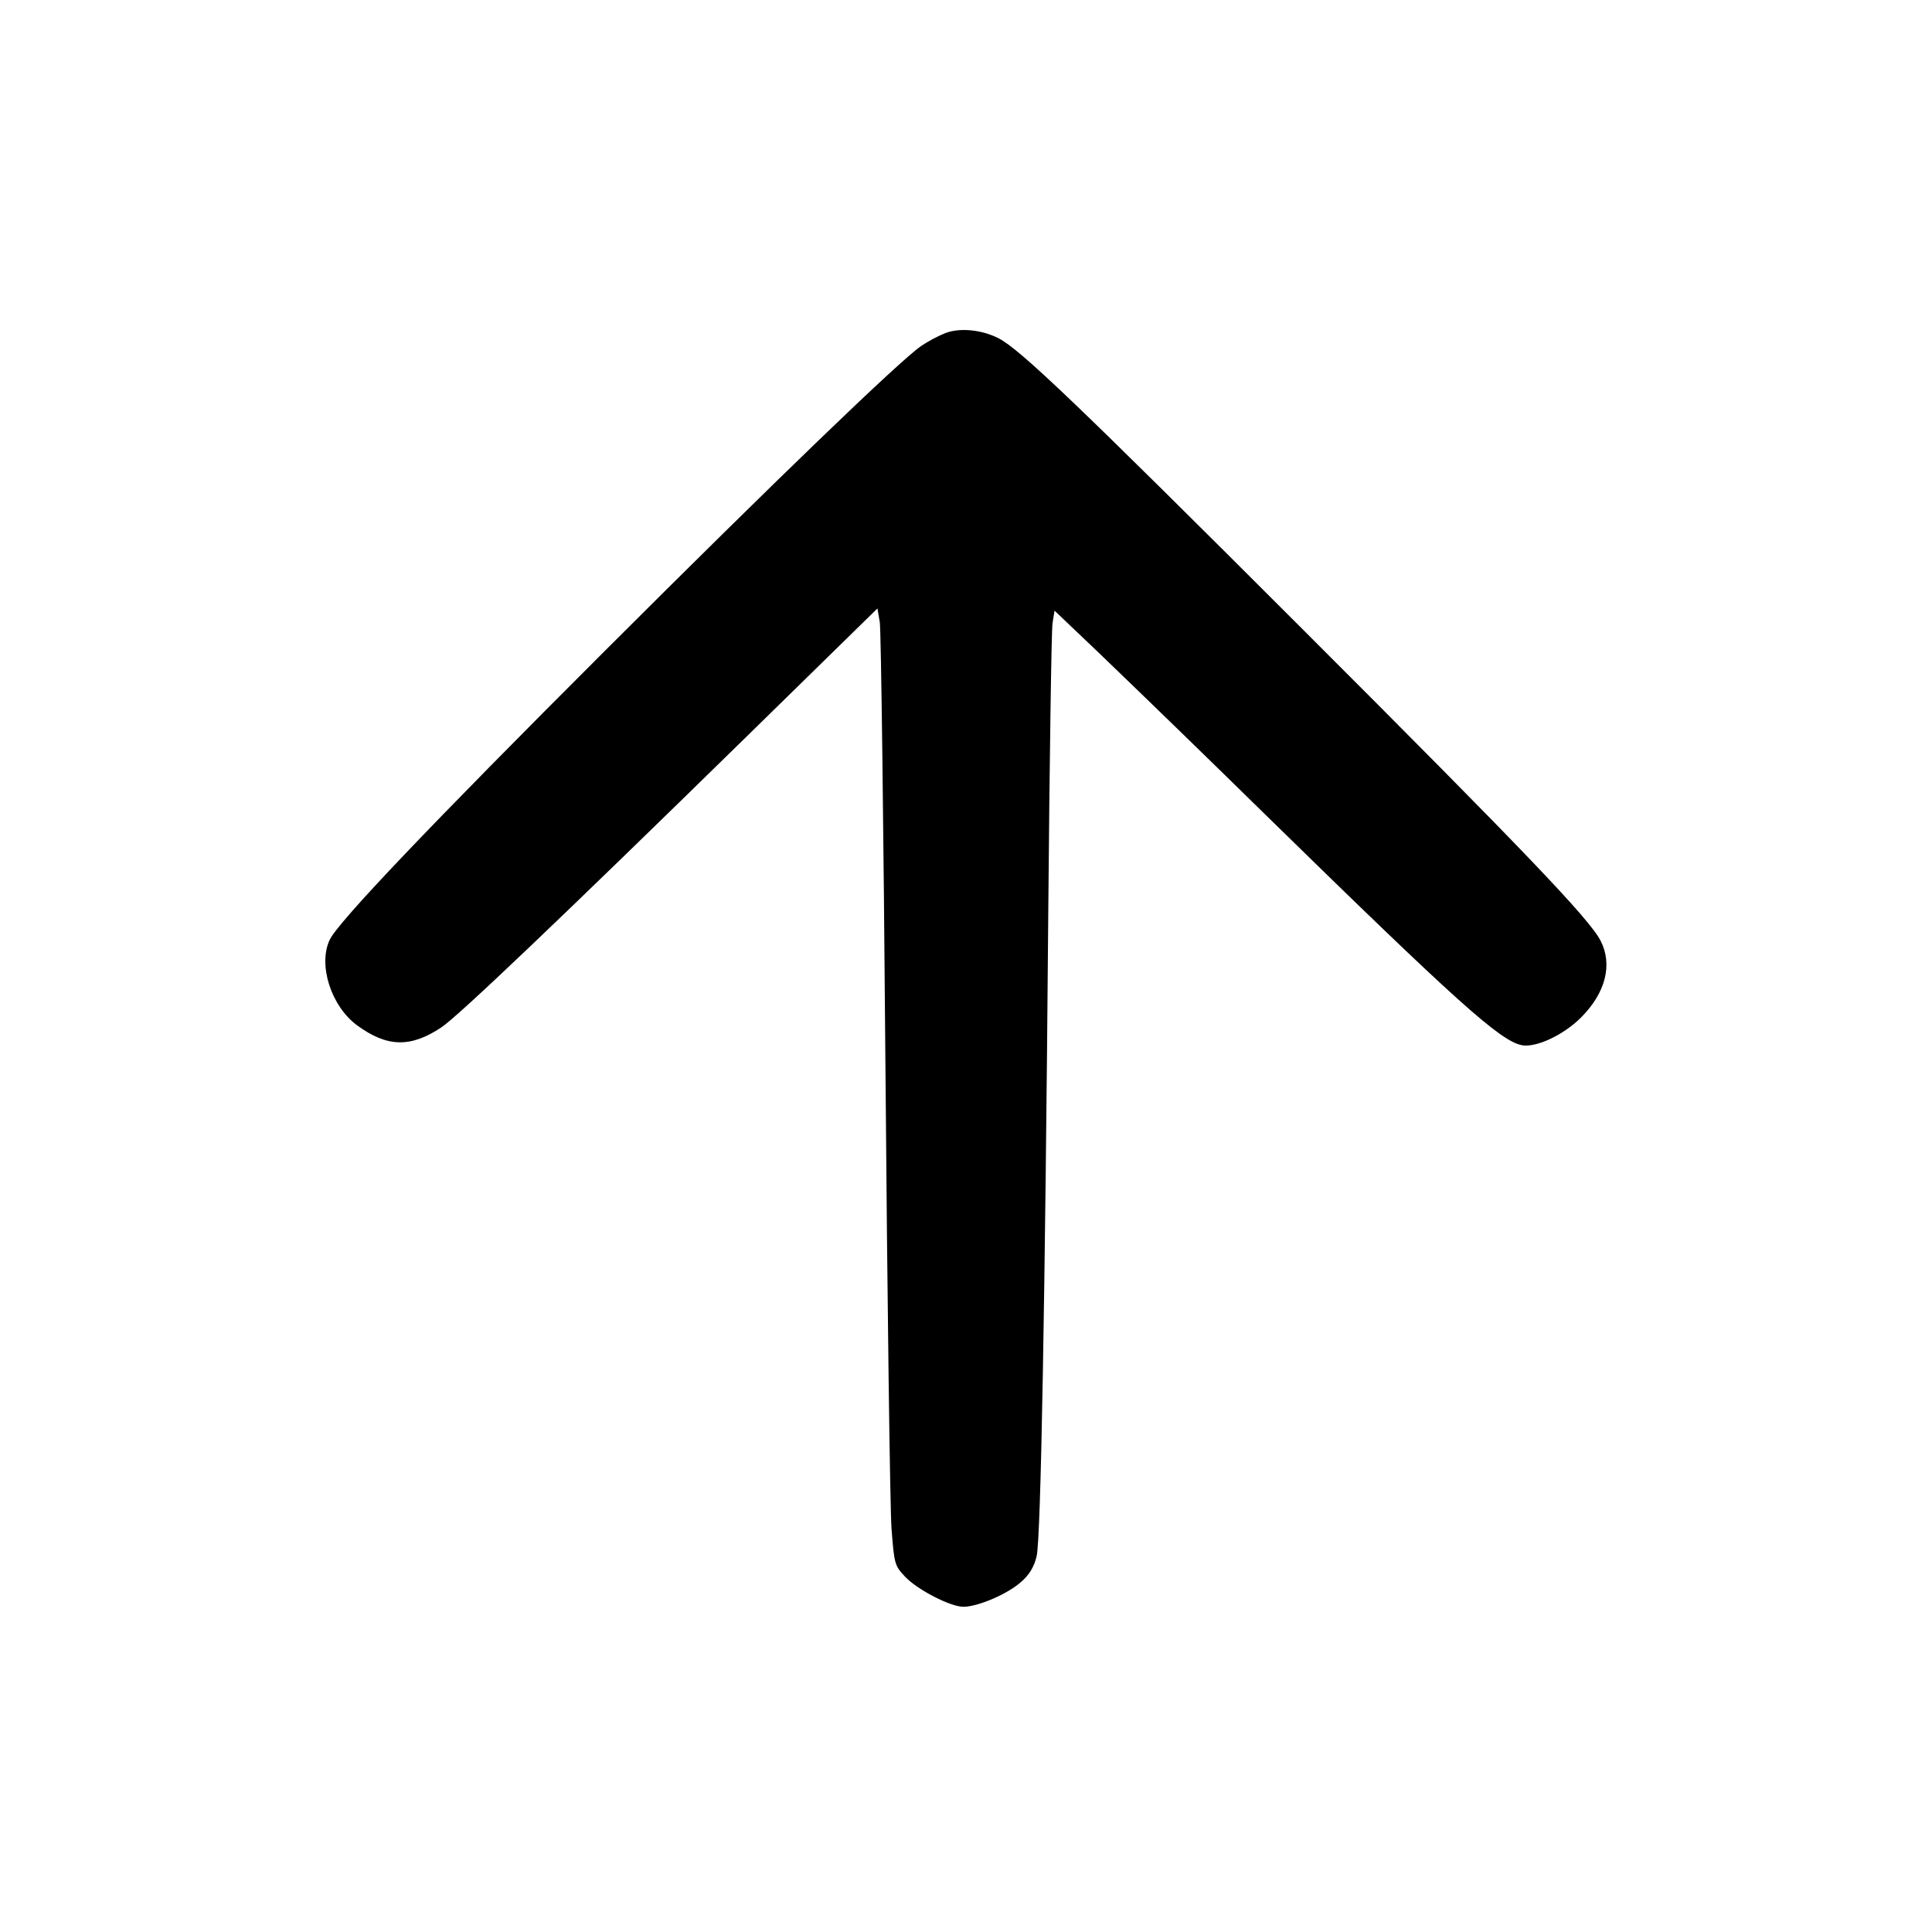
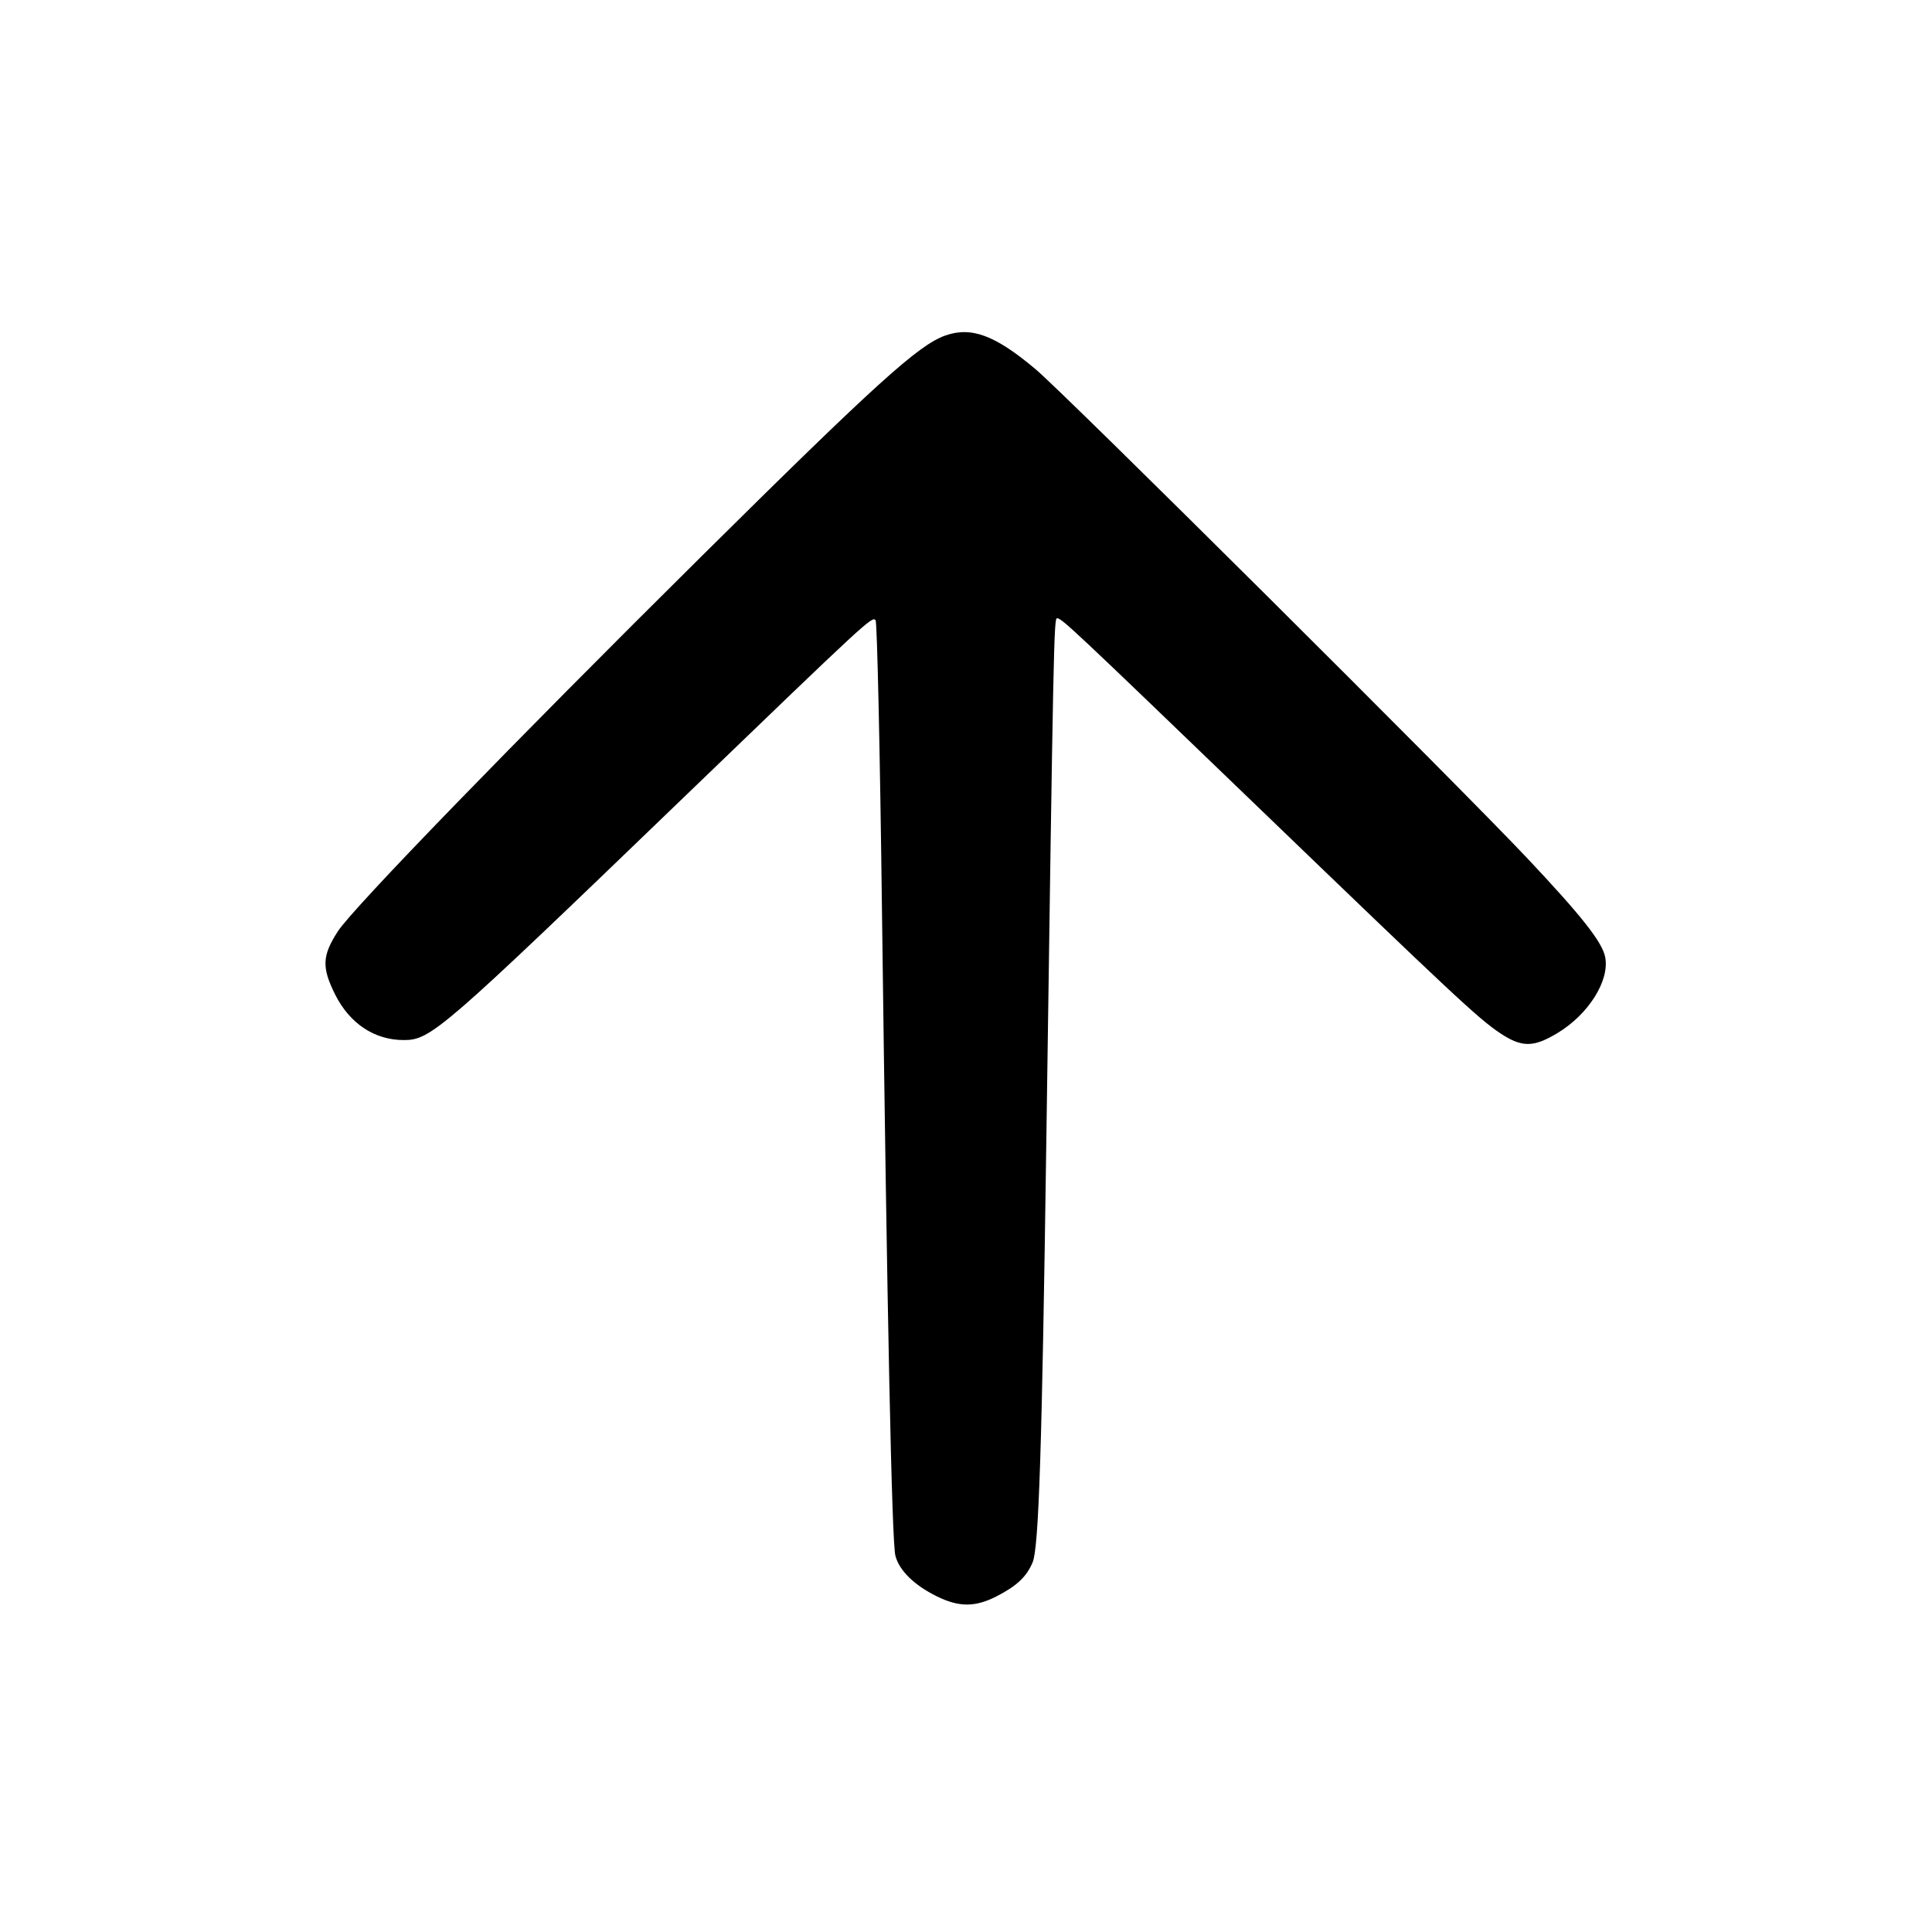
<svg xmlns="http://www.w3.org/2000/svg" viewBox="0 0 24 24">
-   <path d="M11.748 4.136a1.7 1.7 0 0 0-.308.164c-.27.187-1.825 1.686-3.921 3.78q-3.265 3.261-3.423 3.594c-.148.311.017.826.34 1.063.372.273.664.28 1.046.026.208-.138 1.485-1.354 3.778-3.599l1.64-1.606.029.171c.016.094.047 2.565.07 5.491s.057 5.524.076 5.773c.034.439.039.457.17.595.154.162.562.372.723.372.179 0 .552-.16.714-.307a.57.57 0 0 0 .196-.325c.052-.225.105-3.176.144-7.99.016-1.894.039-3.512.053-3.598l.025-.154.54.514a298 298 0 0 1 2.08 2.021c2.375 2.324 2.919 2.813 3.186 2.863.176.033.517-.127.733-.343.306-.306.396-.657.245-.953-.138-.272-.955-1.125-3.721-3.89-2.769-2.768-3.492-3.46-3.759-3.596-.208-.106-.474-.133-.656-.066" />
+   <path d="M11.74 4.169c-.332.119-.86.596-3.015 2.731-2.336 2.314-4.343 4.383-4.527 4.668-.197.304-.203.449-.035.786.181.361.489.566.852.566.337 0 .462-.108 3.485-3.021 2.29-2.206 2.331-2.244 2.377-2.195.019.02.055 1.638.079 3.596.064 5.031.122 7.856.167 8.026.048.185.235.367.516.505.275.135.475.135.741-.001.253-.13.373-.244.448-.423.076-.183.116-1.396.17-5.247.088-6.191.094-6.48.133-6.48.058 0 .196.13 2.449 2.3 2.475 2.384 2.78 2.67 3.053 2.853.27.18.414.181.713.001.385-.231.649-.649.595-.941-.034-.187-.291-.512-.97-1.233-.859-.912-5.73-5.756-6.106-6.073-.504-.424-.799-.534-1.125-.418" />
</svg>
